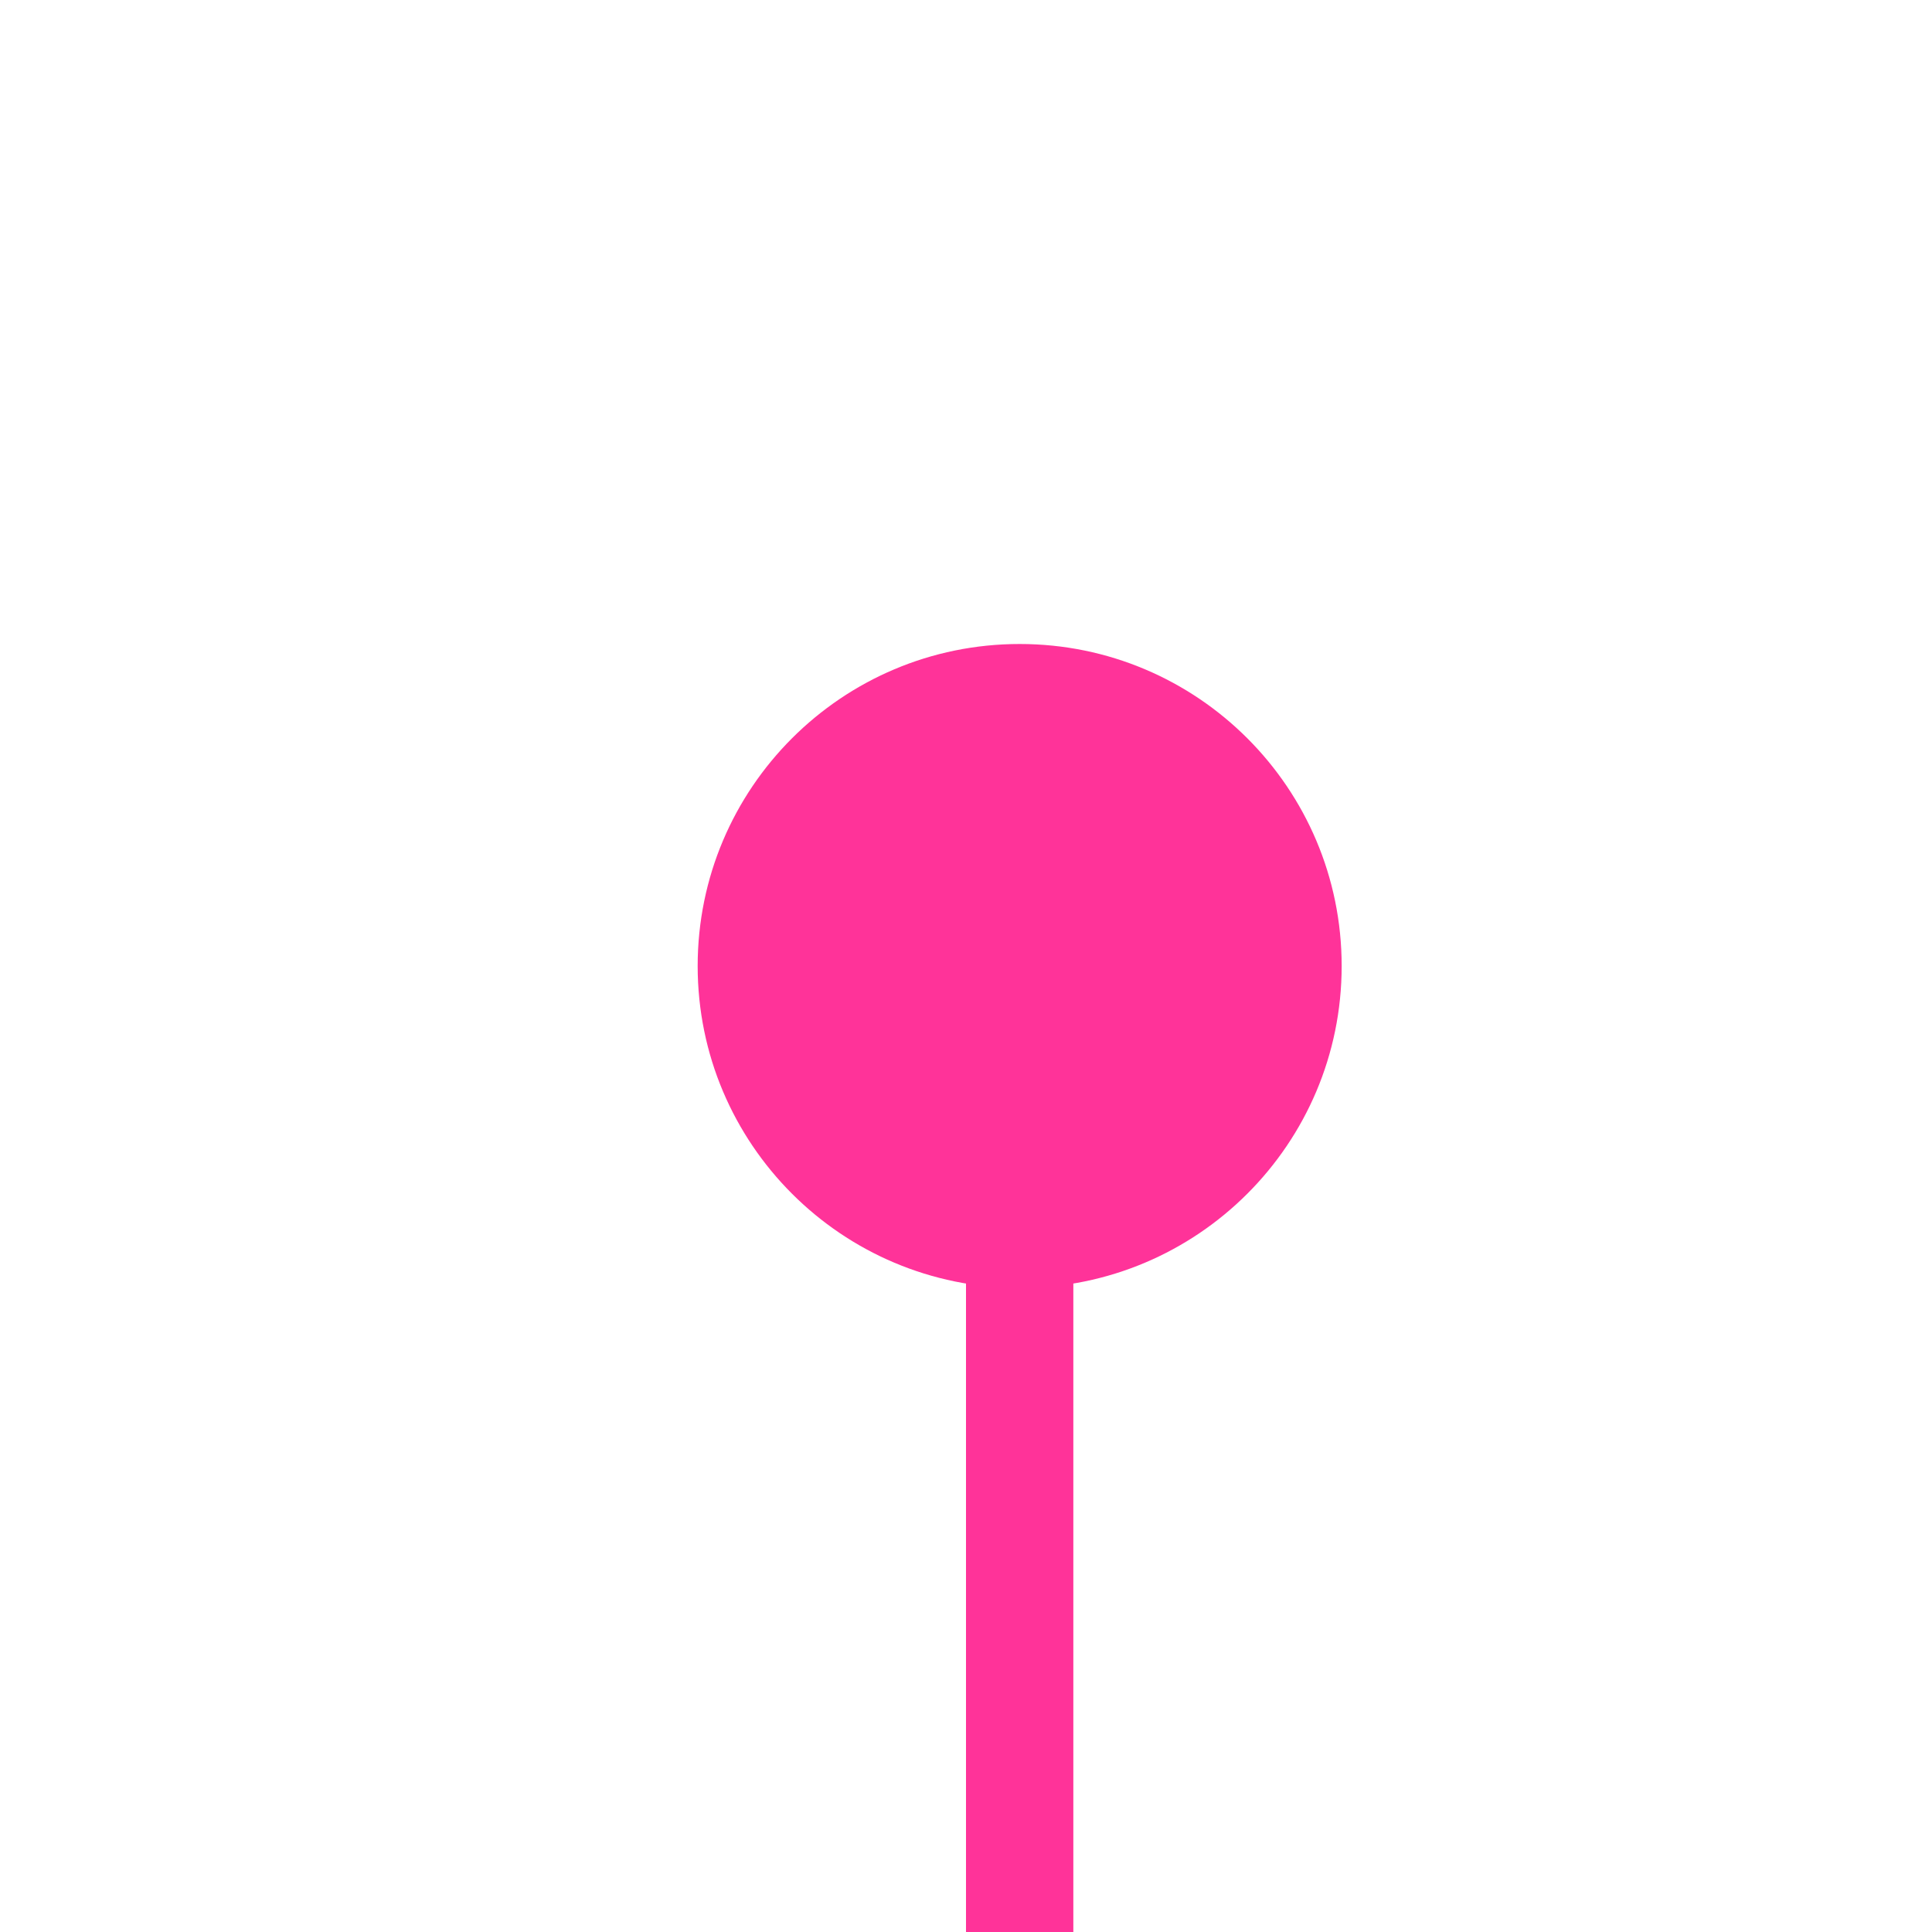
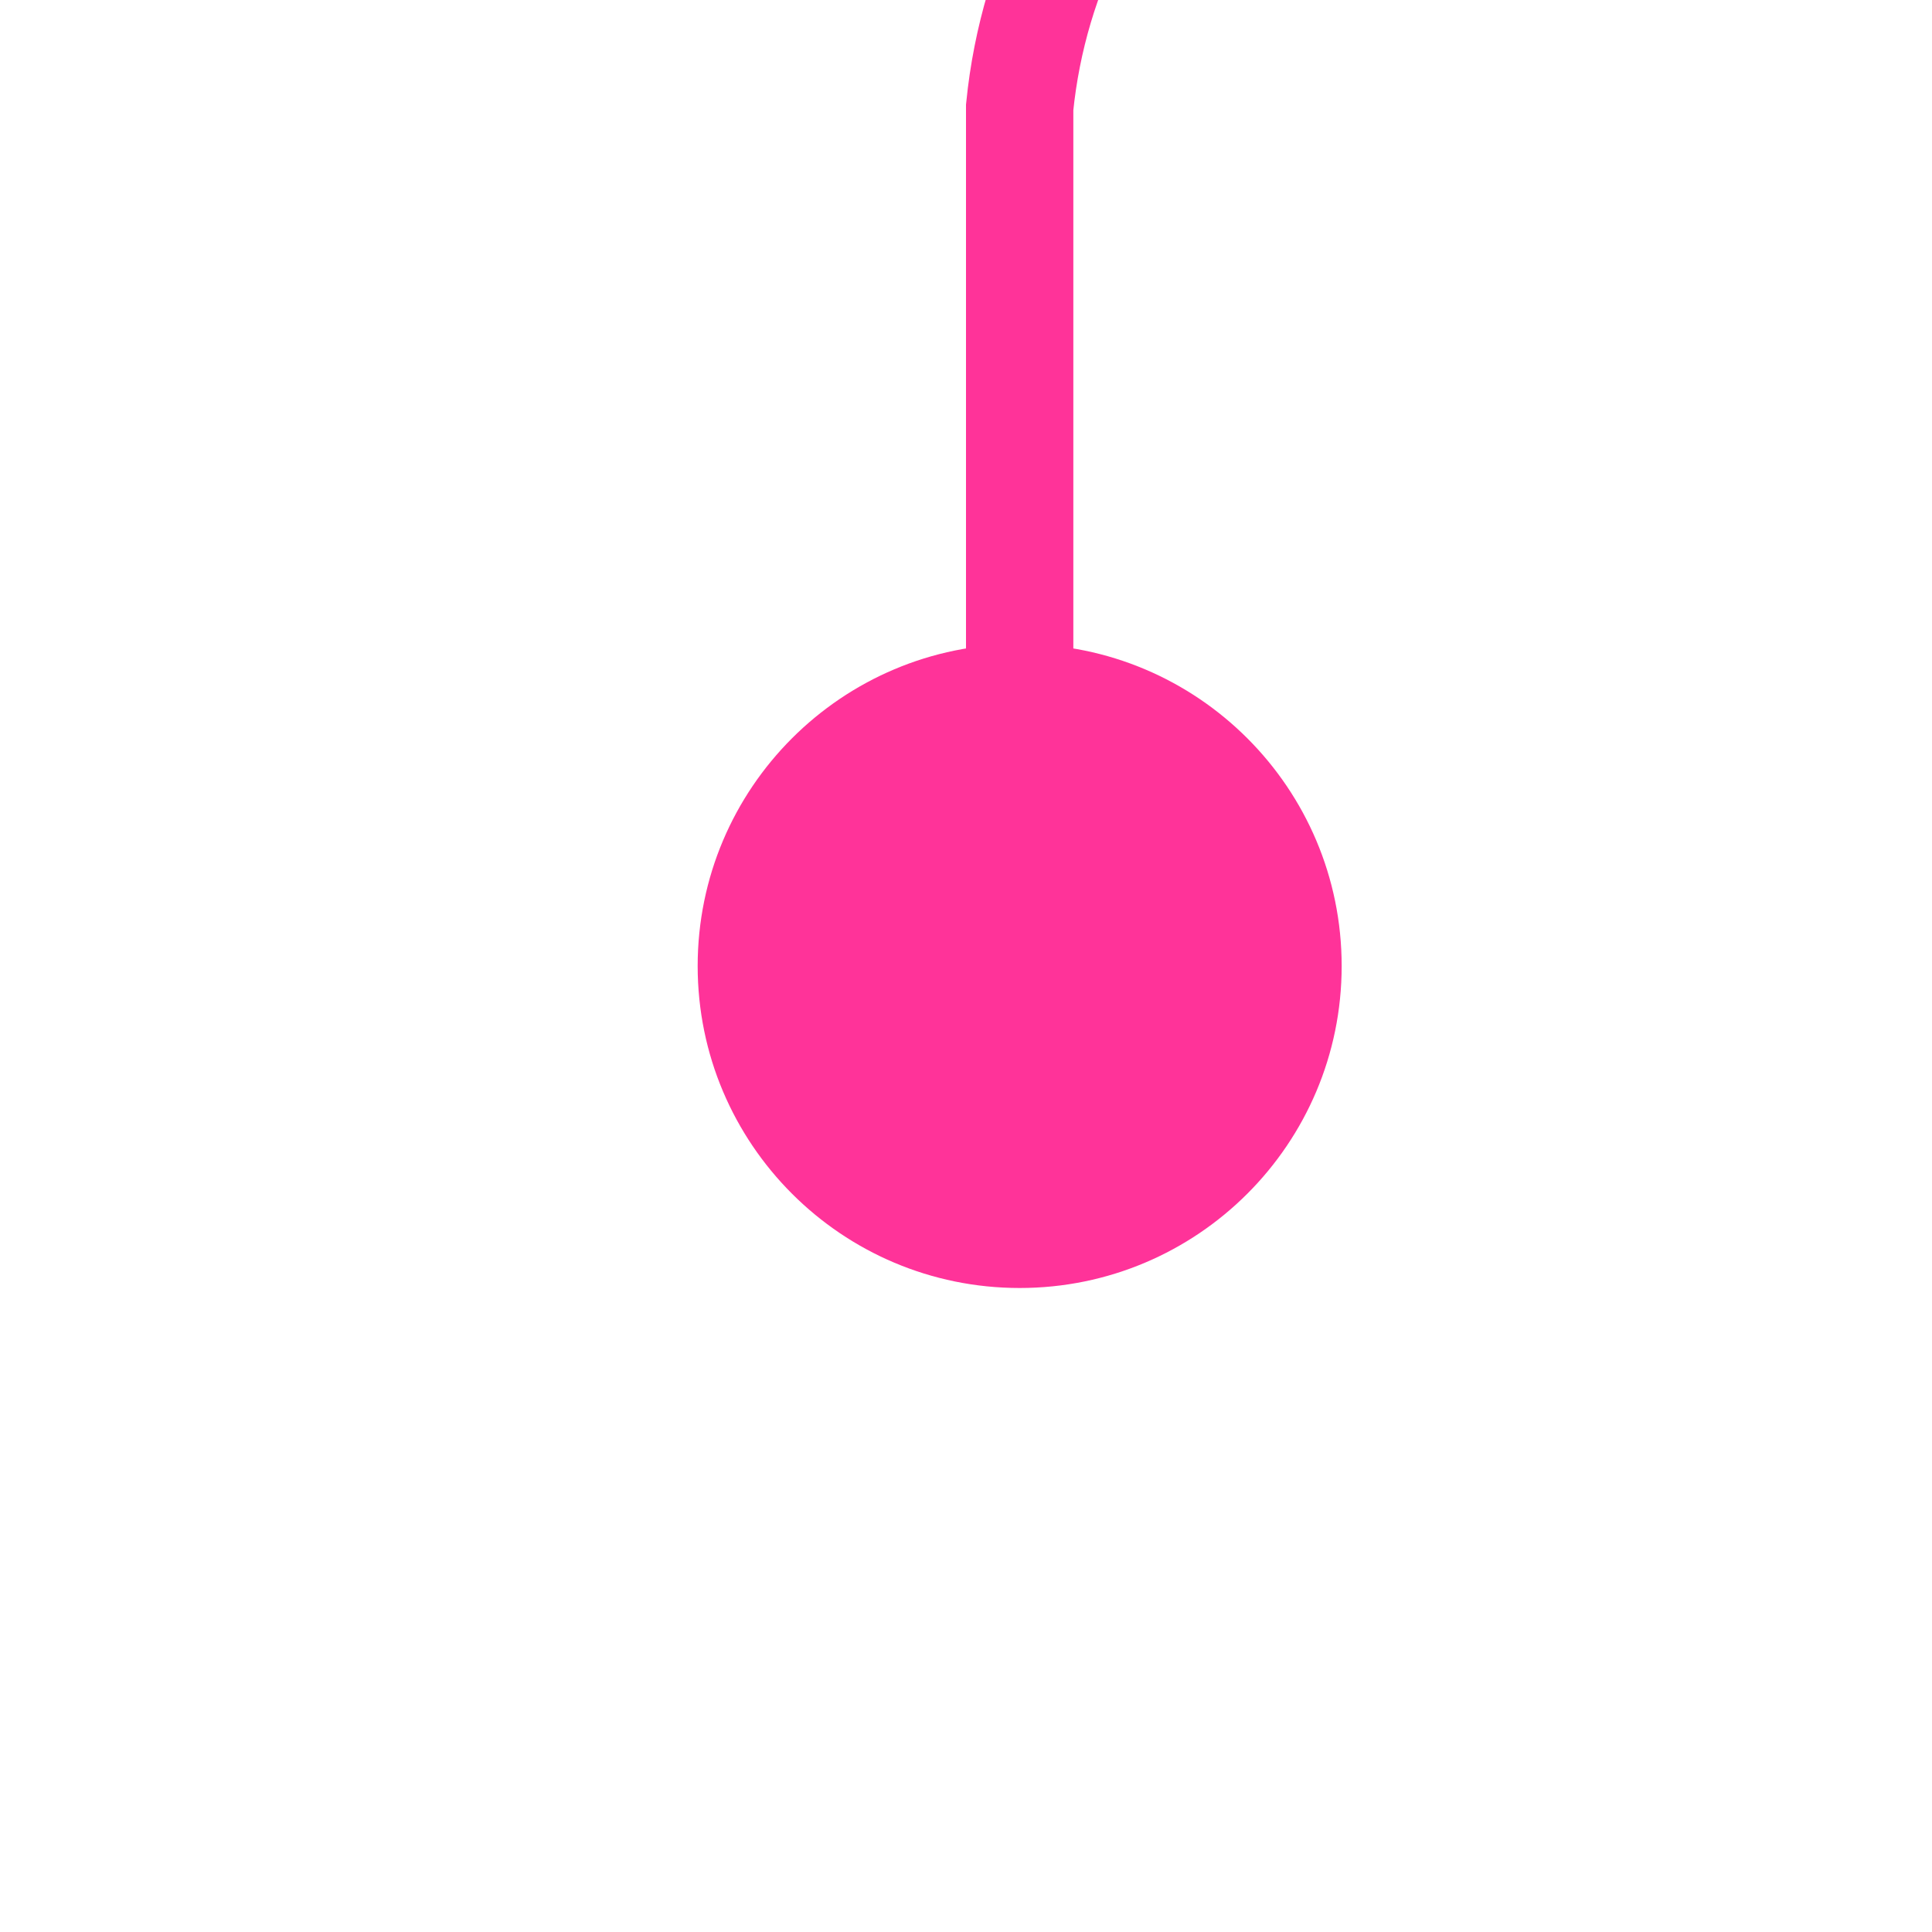
- <svg xmlns="http://www.w3.org/2000/svg" version="1.1" width="18px" height="18px" preserveAspectRatio="xMinYMid meet" viewBox="3725 380  18 16">
-   <path d="M 3734.5 386  L 3734.5 935  A 5 5 0 0 0 3739.5 940.5 L 4611 940.5  A 5 5 0 0 0 4616.5 935.5 L 4616.5 747  " stroke-width="1" stroke="#ff3399" fill="none" />
-   <path d="M 3734.5 385  A 3 3 0 0 0 3731.5 388 A 3 3 0 0 0 3734.5 391 A 3 3 0 0 0 3737.5 388 A 3 3 0 0 0 3734.5 385 Z " fill-rule="nonzero" fill="#ff3399" stroke="none" />
+ <svg xmlns="http://www.w3.org/2000/svg" version="1.1" width="18px" height="18px" preserveAspectRatio="xMinYMid meet" viewBox="463 543  18 16">
+   <path d="M 472.5 553  L 472.5 543  A 5 5 0 0 1 477.5 538.5 L 604 538.5  A 3 3 0 0 1 607.5 541.5 L 607.5 544  " stroke-width="1" stroke="#ff3399" fill="none" />
+   <path d="M 472.5 548  A 3 3 0 0 0 469.5 551 A 3 3 0 0 0 472.5 554 A 3 3 0 0 0 475.5 551 A 3 3 0 0 0 472.5 548 Z " fill-rule="nonzero" fill="#ff3399" stroke="none" />
</svg>
